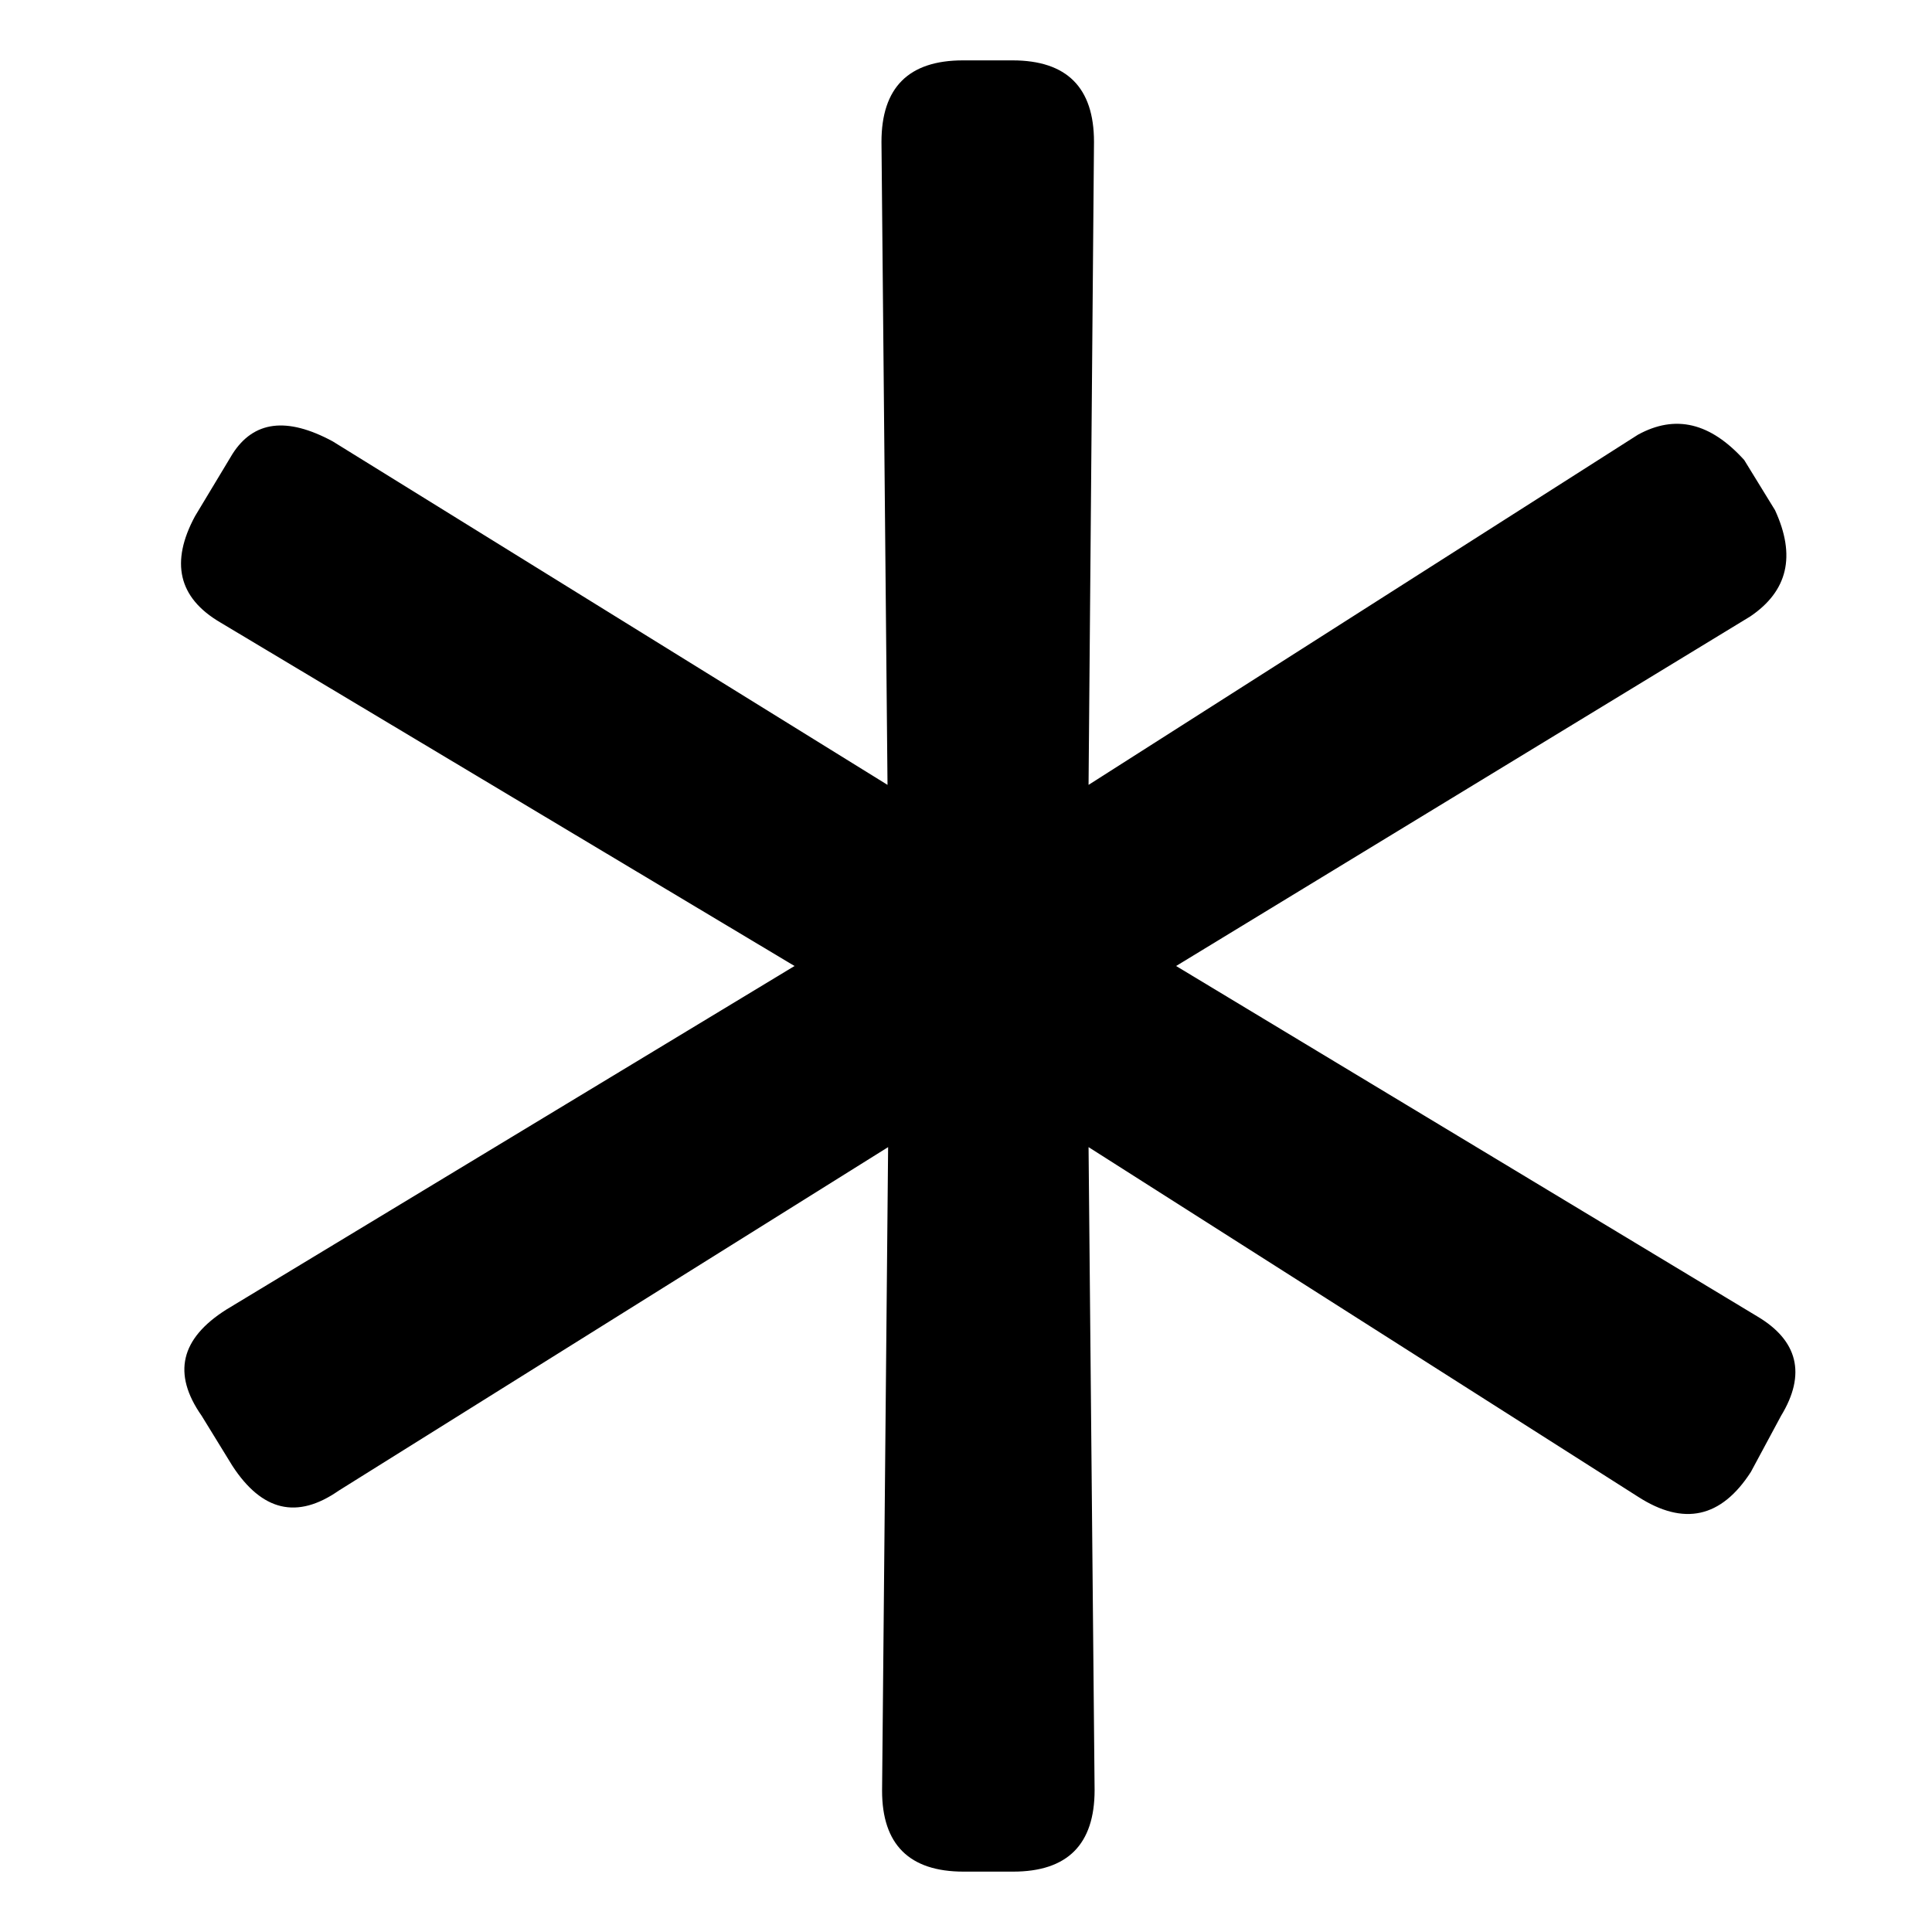
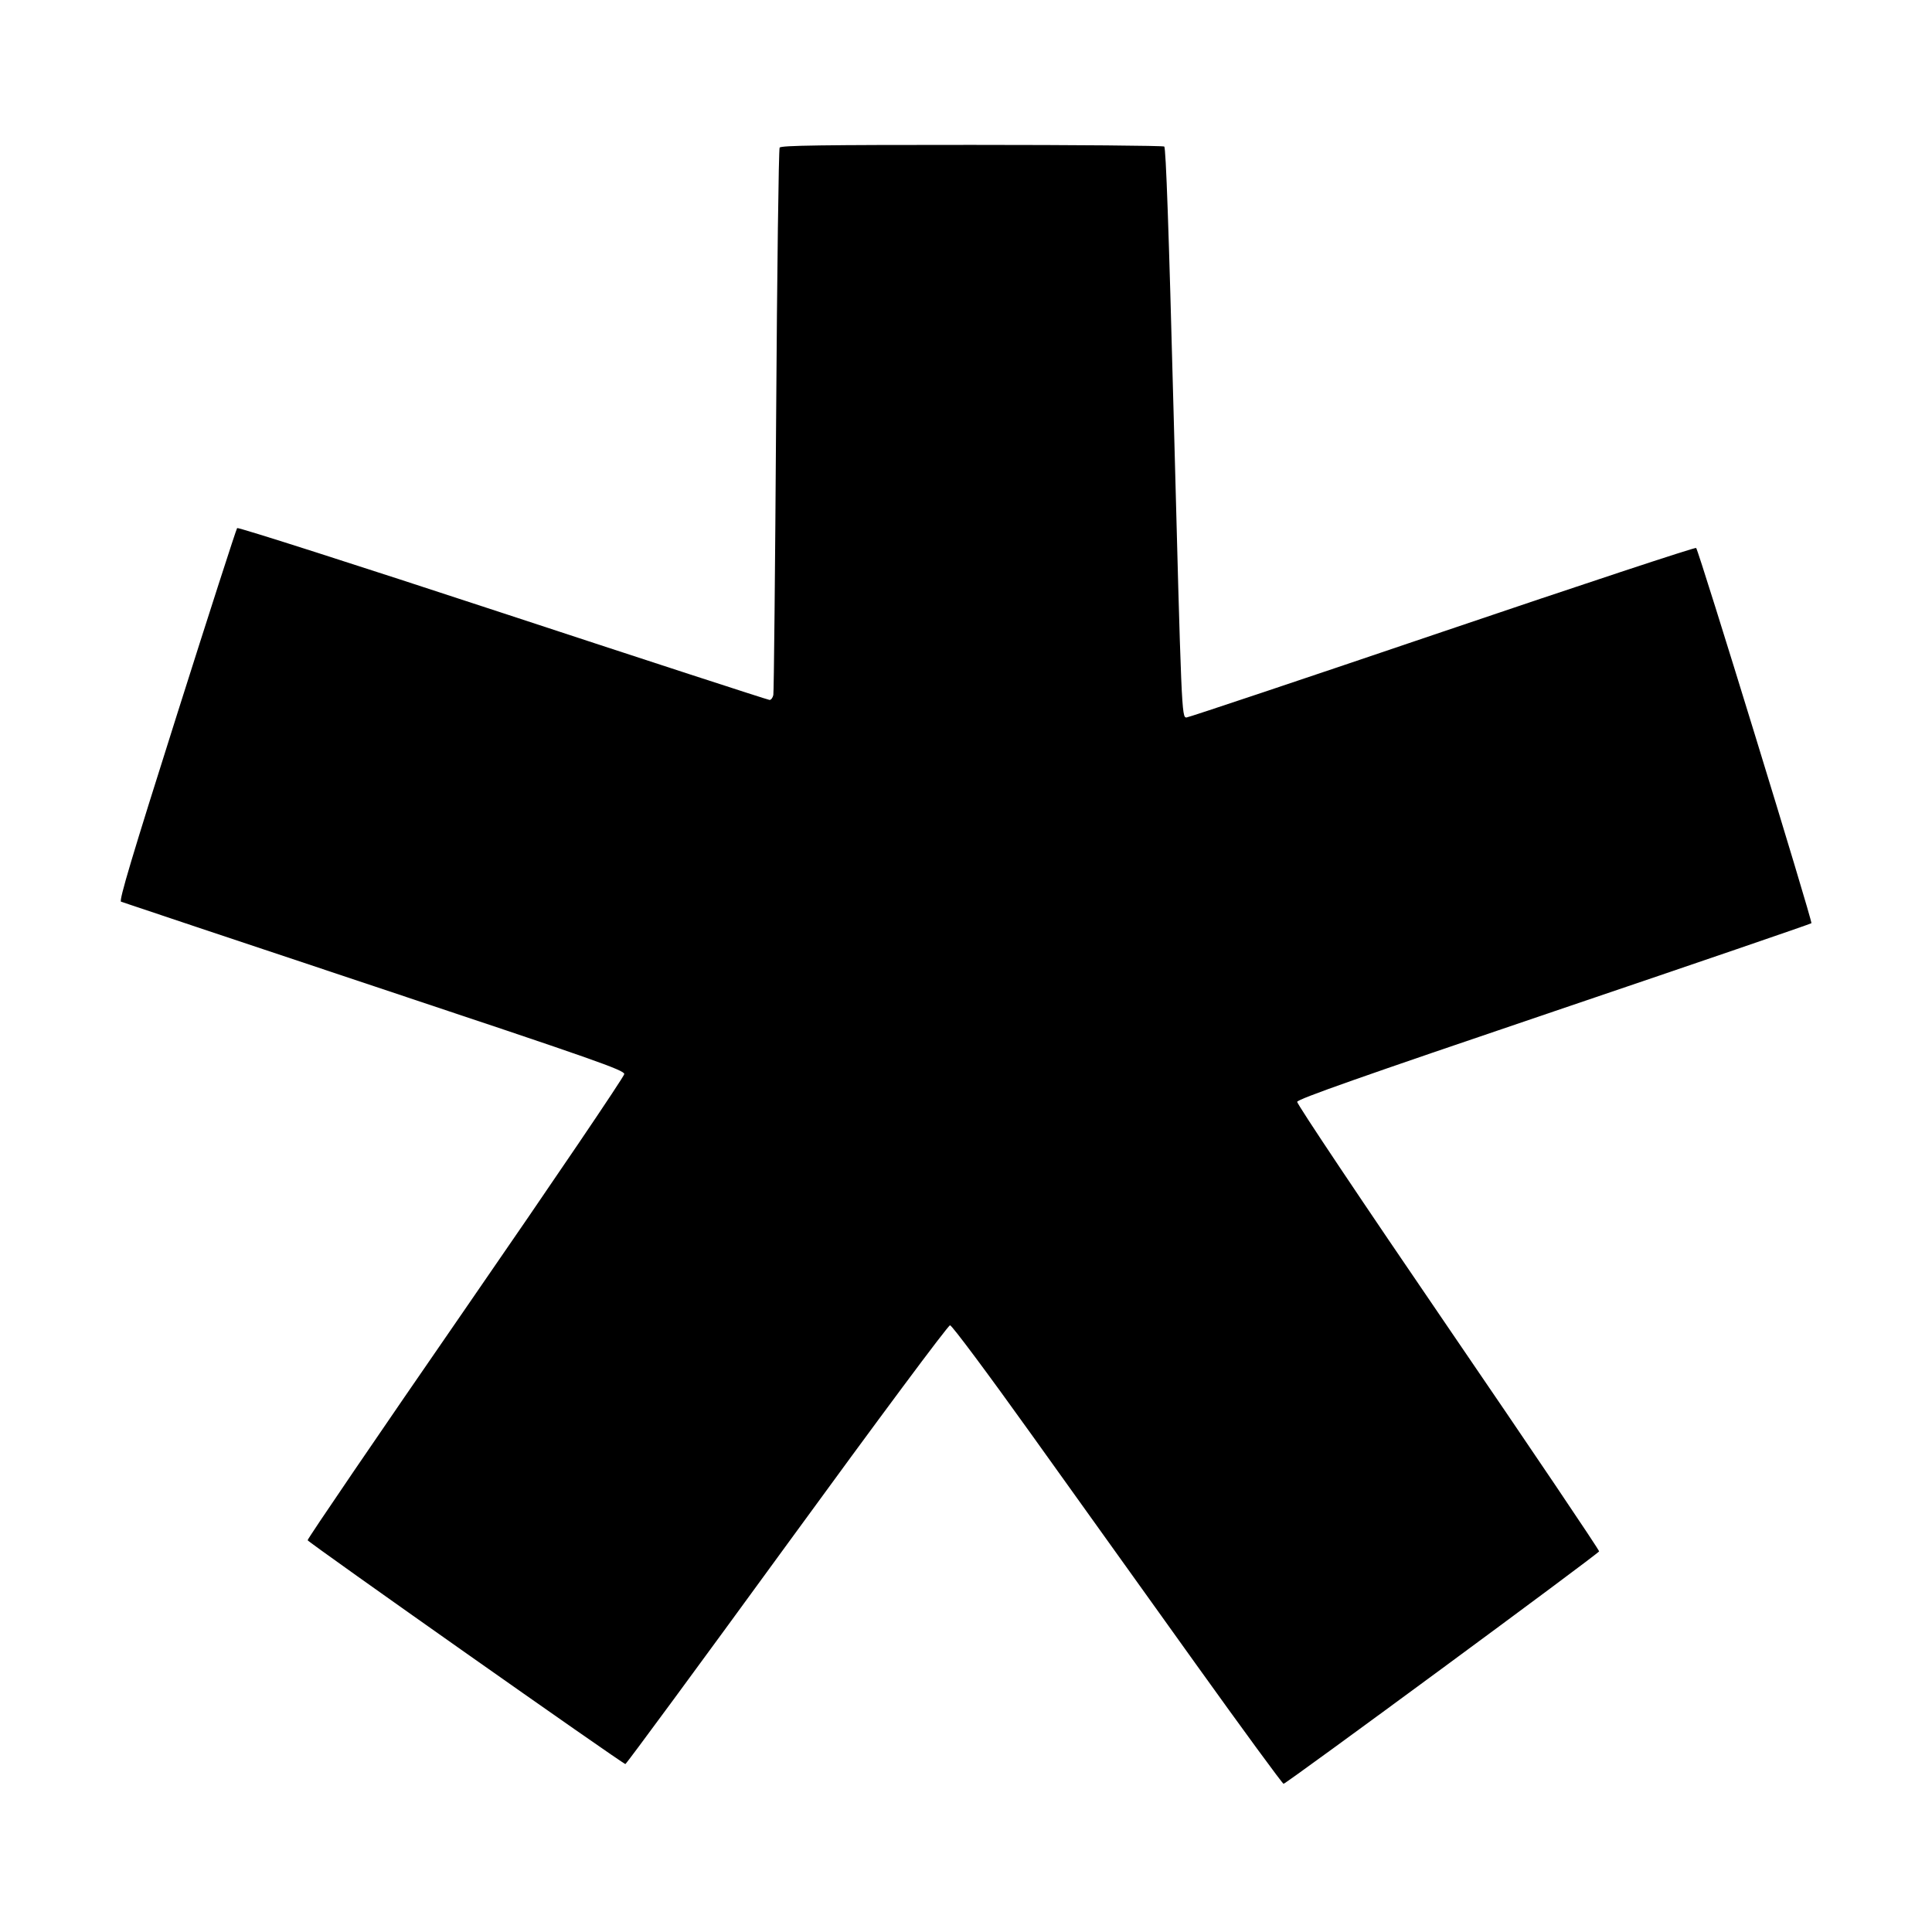
- <svg xmlns="http://www.w3.org/2000/svg" width="32" height="32">
-   <path d="M15.96 31c-.9 0-1.35-.45-1.35-1.34l.1-10.66-9.1 5.69c-.69.48-1.27.34-1.76-.41l-.51-.83c-.49-.7-.35-1.28.41-1.76L13.16 16l-9.51-5.69c-.7-.41-.83-1-.42-1.76l.62-1.03c.35-.55.9-.62 1.66-.21L14.7 13l-.1-10.65c0-.9.45-1.35 1.35-1.35h.82c.9 0 1.35.45 1.35 1.35L18.03 13l9.1-5.8c.62-.34 1.2-.2 1.76.42l.51.83c.35.76.21 1.34-.41 1.76L19.48 16l9.62 5.8c.68.4.82.96.4 1.65l-.5.93c-.49.76-1.11.9-1.87.41L18.03 19l.1 10.65c0 .9-.45 1.35-1.35 1.35h-.83" />
+ <svg xmlns="http://www.w3.org/2000/svg" viewBox="0 0 32 32" height="32" width="32" xml:space="preserve" style="fill-rule:evenodd;clip-rule:evenodd;stroke-linejoin:round;stroke-miterlimit:2">
+   <path d="M482.455 806.898a225463.46 225463.46 0 0 1-74.805-104.48c-19.986-27.936-36.246-49.739-37.102-49.75-.879-.012-32.323 42.257-74.377 99.98-40.069 55-73.187 100-73.594 100-1.14 0-144.461-100.95-144.83-102.012-.179-.515 32.221-48.077 72-105.694 39.778-57.617 72.324-105.667 72.324-106.776 0-1.79-12.89-6.315-114-40.024-62.7-20.903-114.614-38.245-115.364-38.538-1.044-.407 4.926-20.38 25.403-84.994 14.722-46.454 27.1-84.841 27.507-85.305.407-.464 54.901 16.974 121.097 38.751 66.197 21.777 120.911 39.594 121.588 39.593.677-.001 1.443-1.014 1.702-2.251.259-1.238.83-57.6 1.269-125.25.439-67.65 1.162-123.563 1.607-124.25.638-.984 19.232-1.247 87.5-1.235 47.68.008 87.188.346 87.795.75.766.51 2.074 37.701 4.264 121.235 3.596 137.162 3.674 139 5.861 139 .848 0 53.311-17.561 116.583-39.024 63.273-21.462 115.35-38.675 115.727-38.25 1.278 1.443 53.175 170.394 52.536 171.033-.349.349-53.156 18.434-117.348 40.188-88.303 29.925-116.789 39.96-117.028 41.227-.177.936 30.19 46.316 68.803 102.82 38.015 55.631 68.979 101.561 68.808 102.068-.391 1.165-142.631 105.938-143.82 105.938-.483 0-18.531-24.638-40.106-54.75Z" style="fill-rule:nonzero" transform="translate(2.27 -1.767) scale(.03634)" />
</svg>
